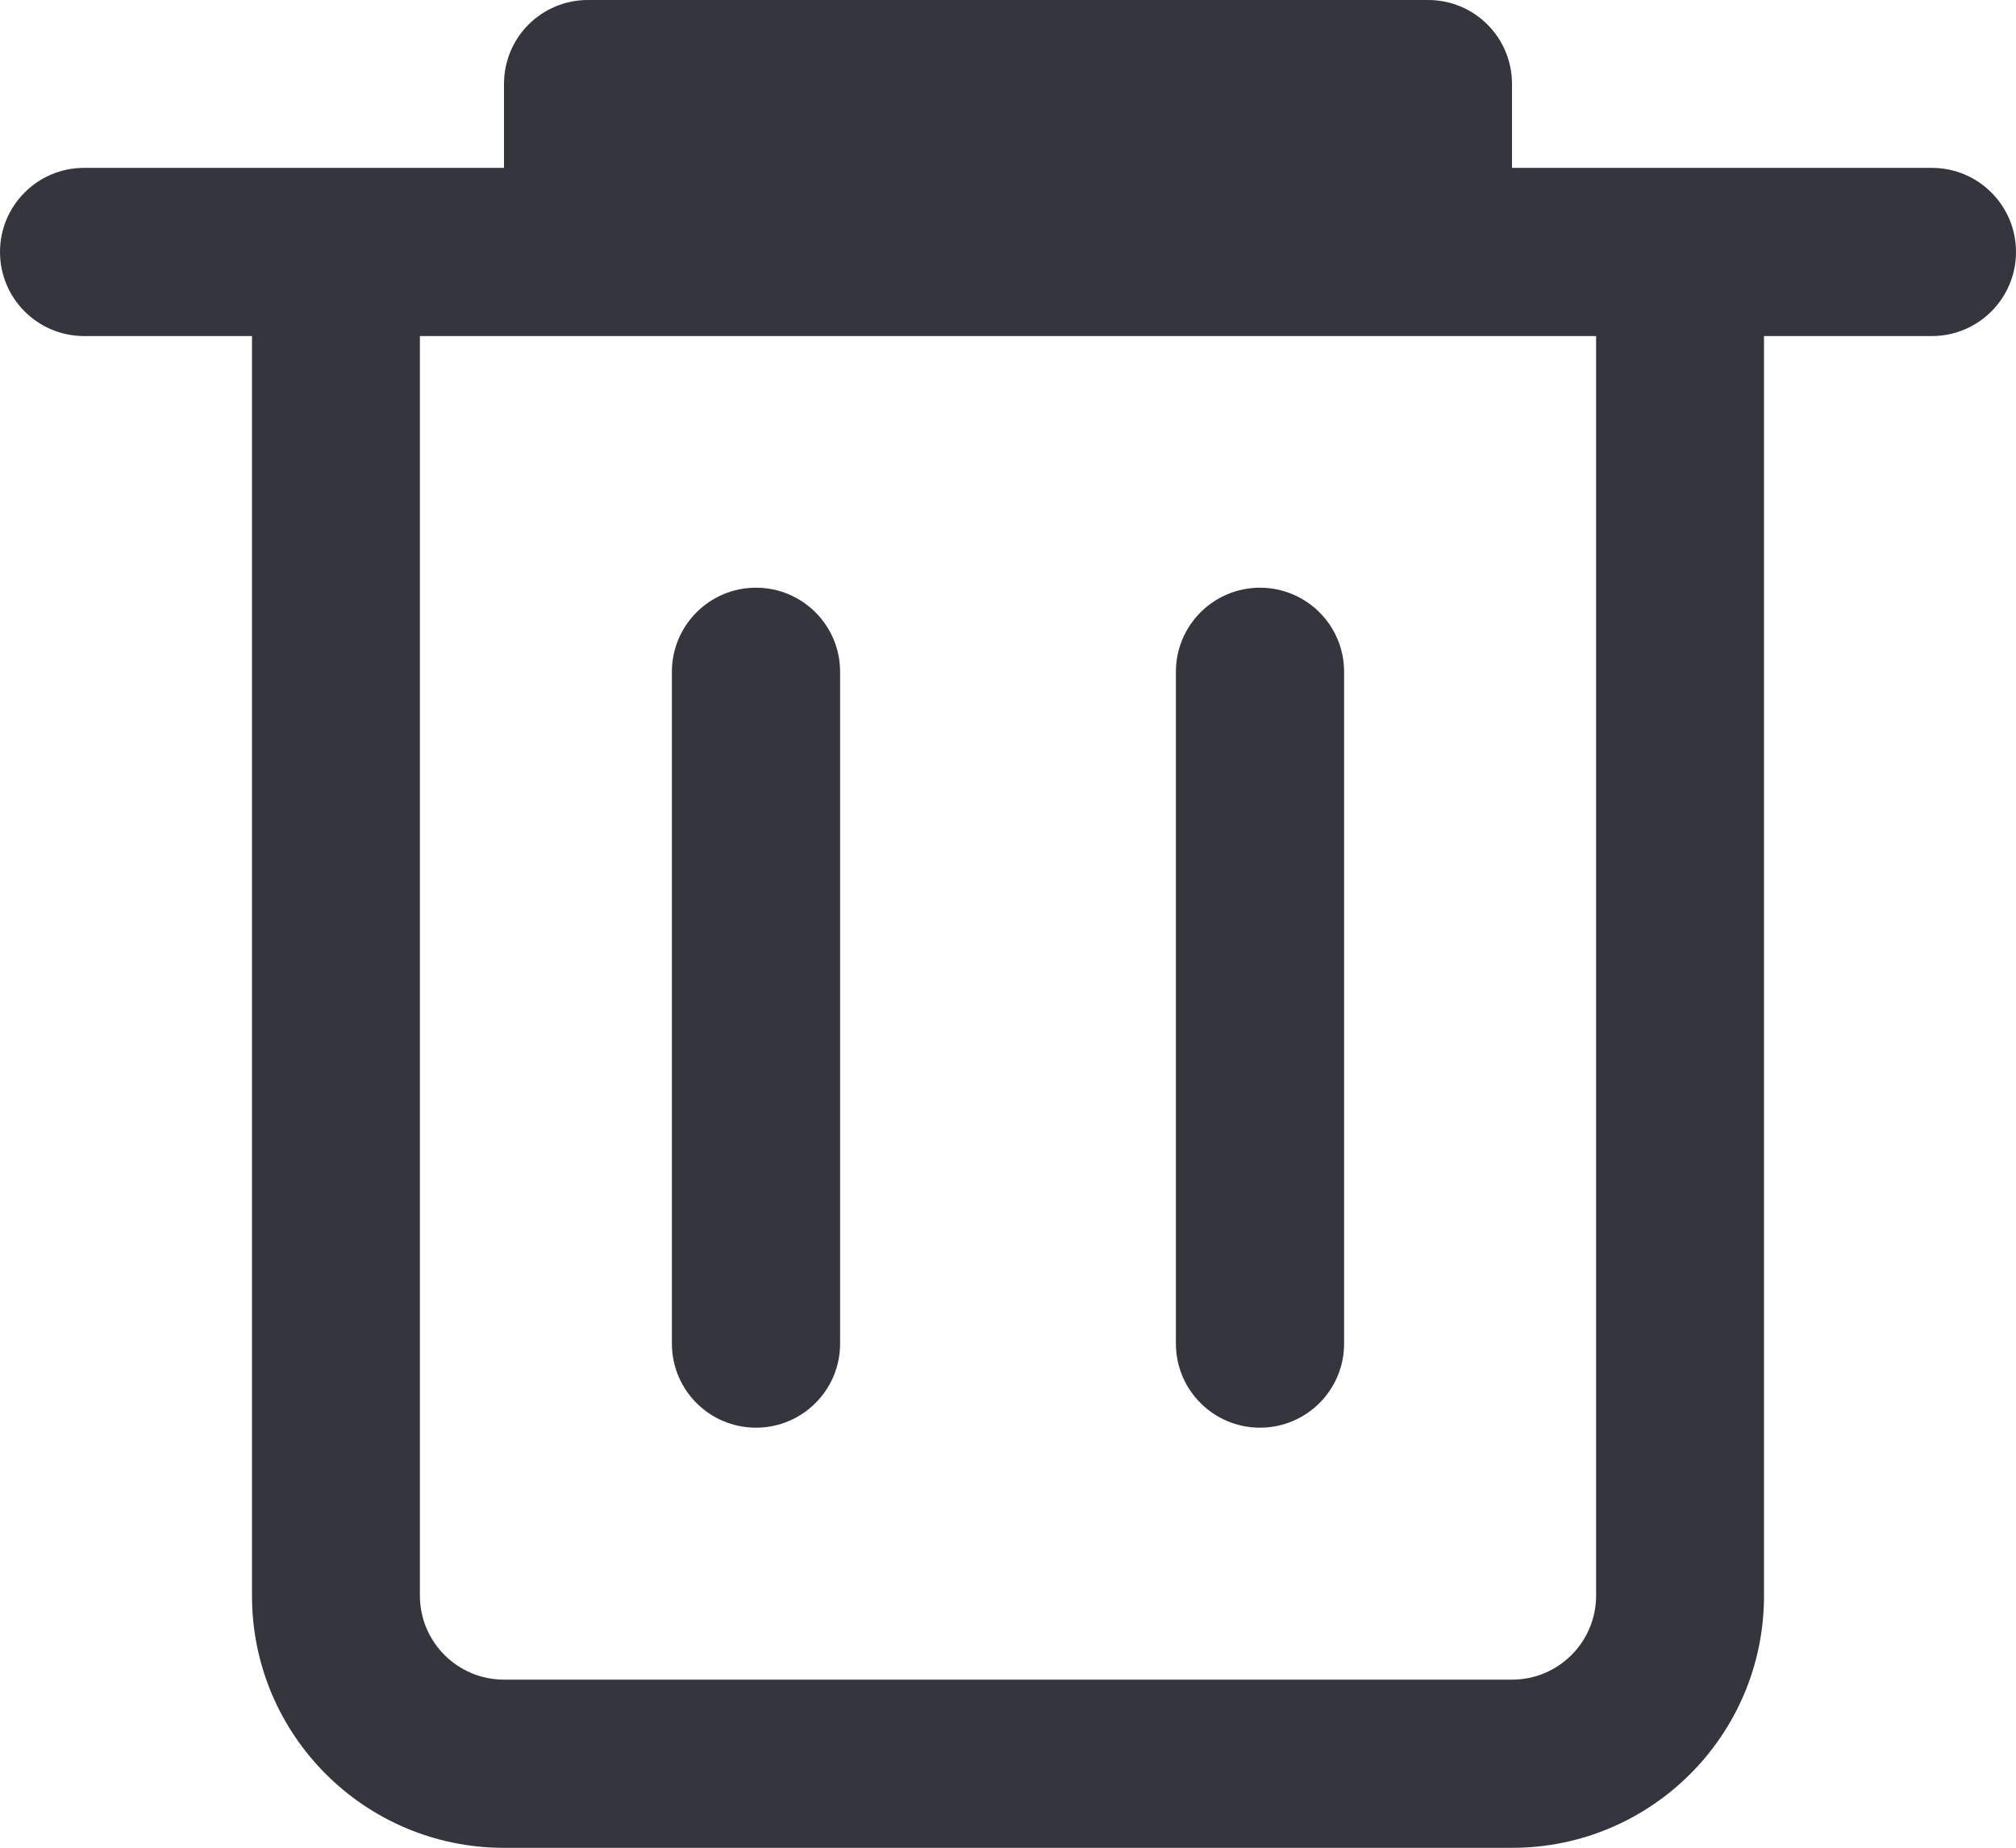
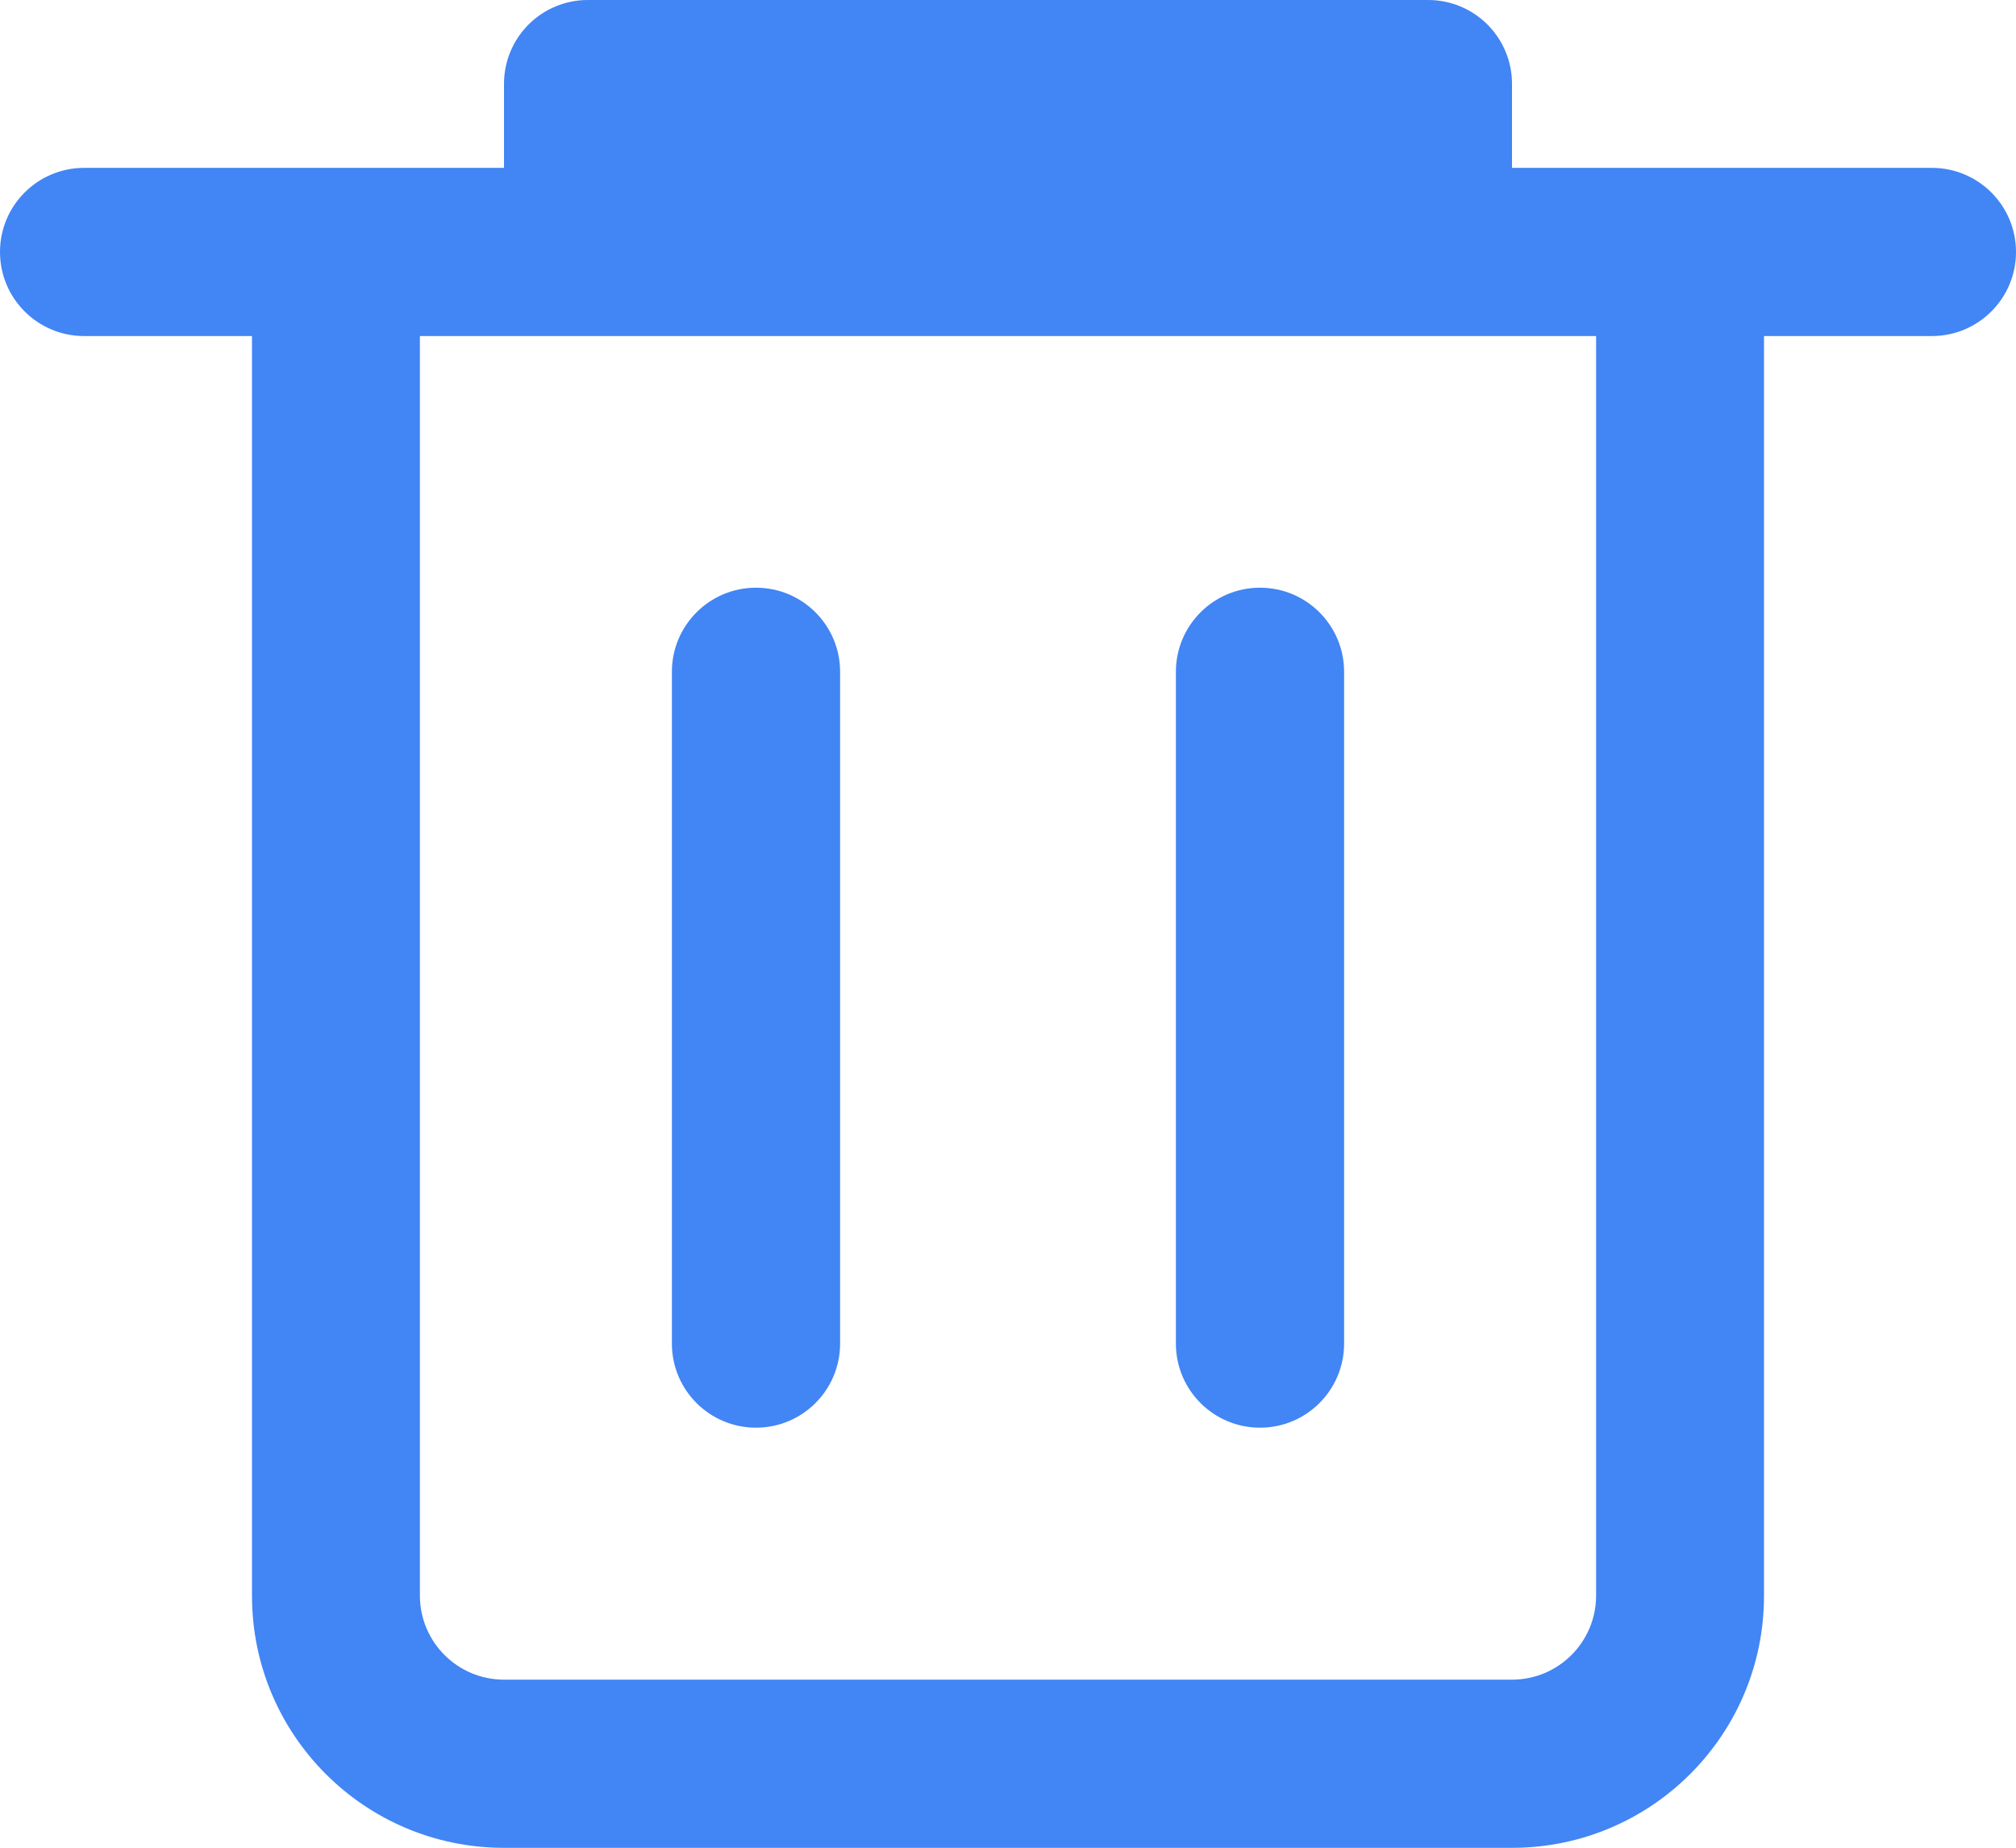
<svg xmlns="http://www.w3.org/2000/svg" viewBox="0 0 64 58.67">
  <defs>
-     <style>.cls-1{fill:#35353d;}</style>
+     <style>.cls-1{fill:#4285F4;}</style>
  </defs>
  <g id="Layer_2" data-name="Layer 2">
    <g id="Layer_1-2" data-name="Layer 1">
      <path class="cls-1" d="M61.33,5.33H48V2.67A2.66,2.66,0,0,0,45.33,0H18.67A2.66,2.66,0,0,0,16,2.67V5.33H2.67a2.67,2.67,0,0,0,0,5.34H8v40a8,8,0,0,0,8,8H48a8,8,0,0,0,8-8v-40h5.33a2.67,2.67,0,1,0,0-5.34ZM50.67,50.67A2.67,2.67,0,0,1,48,53.33H16a2.67,2.67,0,0,1-2.67-2.66v-40H50.67Z" />
      <path class="cls-1" d="M24,45.33a2.67,2.67,0,0,0,2.67-2.66V21.33a2.67,2.67,0,0,0-5.34,0V42.67A2.67,2.67,0,0,0,24,45.33Z" />
      <path class="cls-1" d="M40,45.33a2.67,2.67,0,0,0,2.67-2.66V21.33a2.67,2.67,0,0,0-5.34,0V42.67A2.67,2.67,0,0,0,40,45.33Z" />
    </g>
  </g>
</svg>
